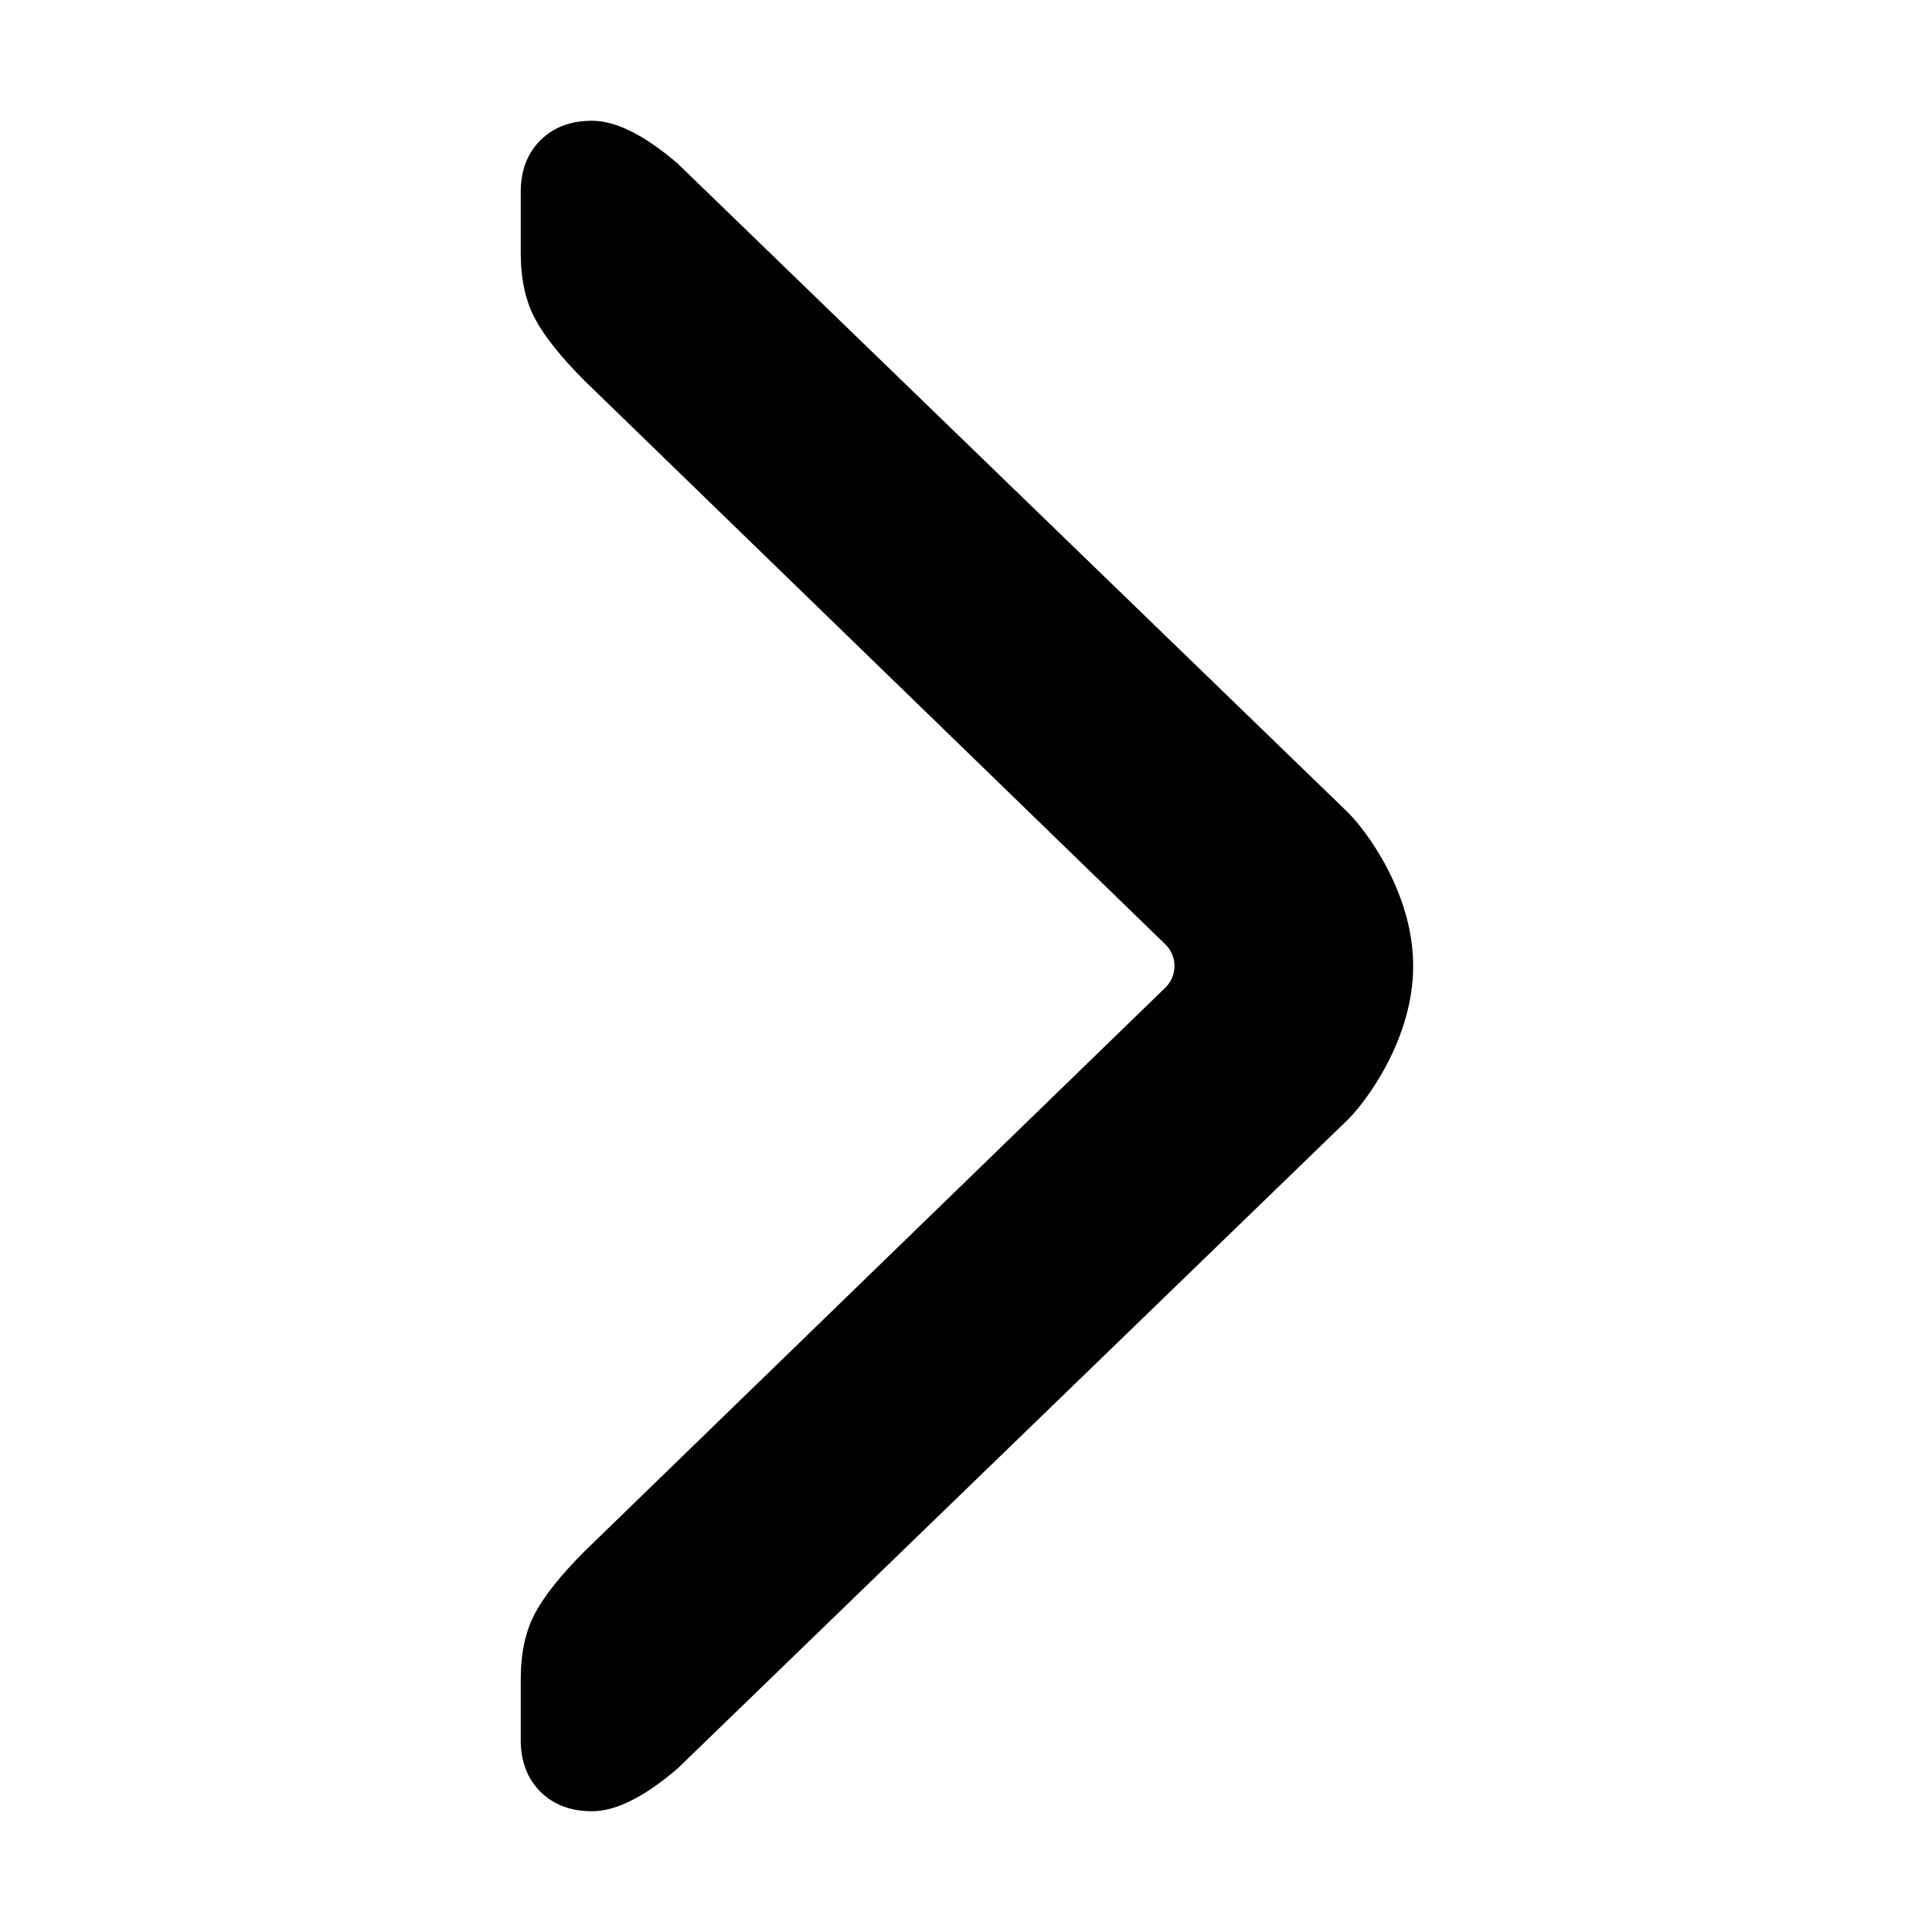
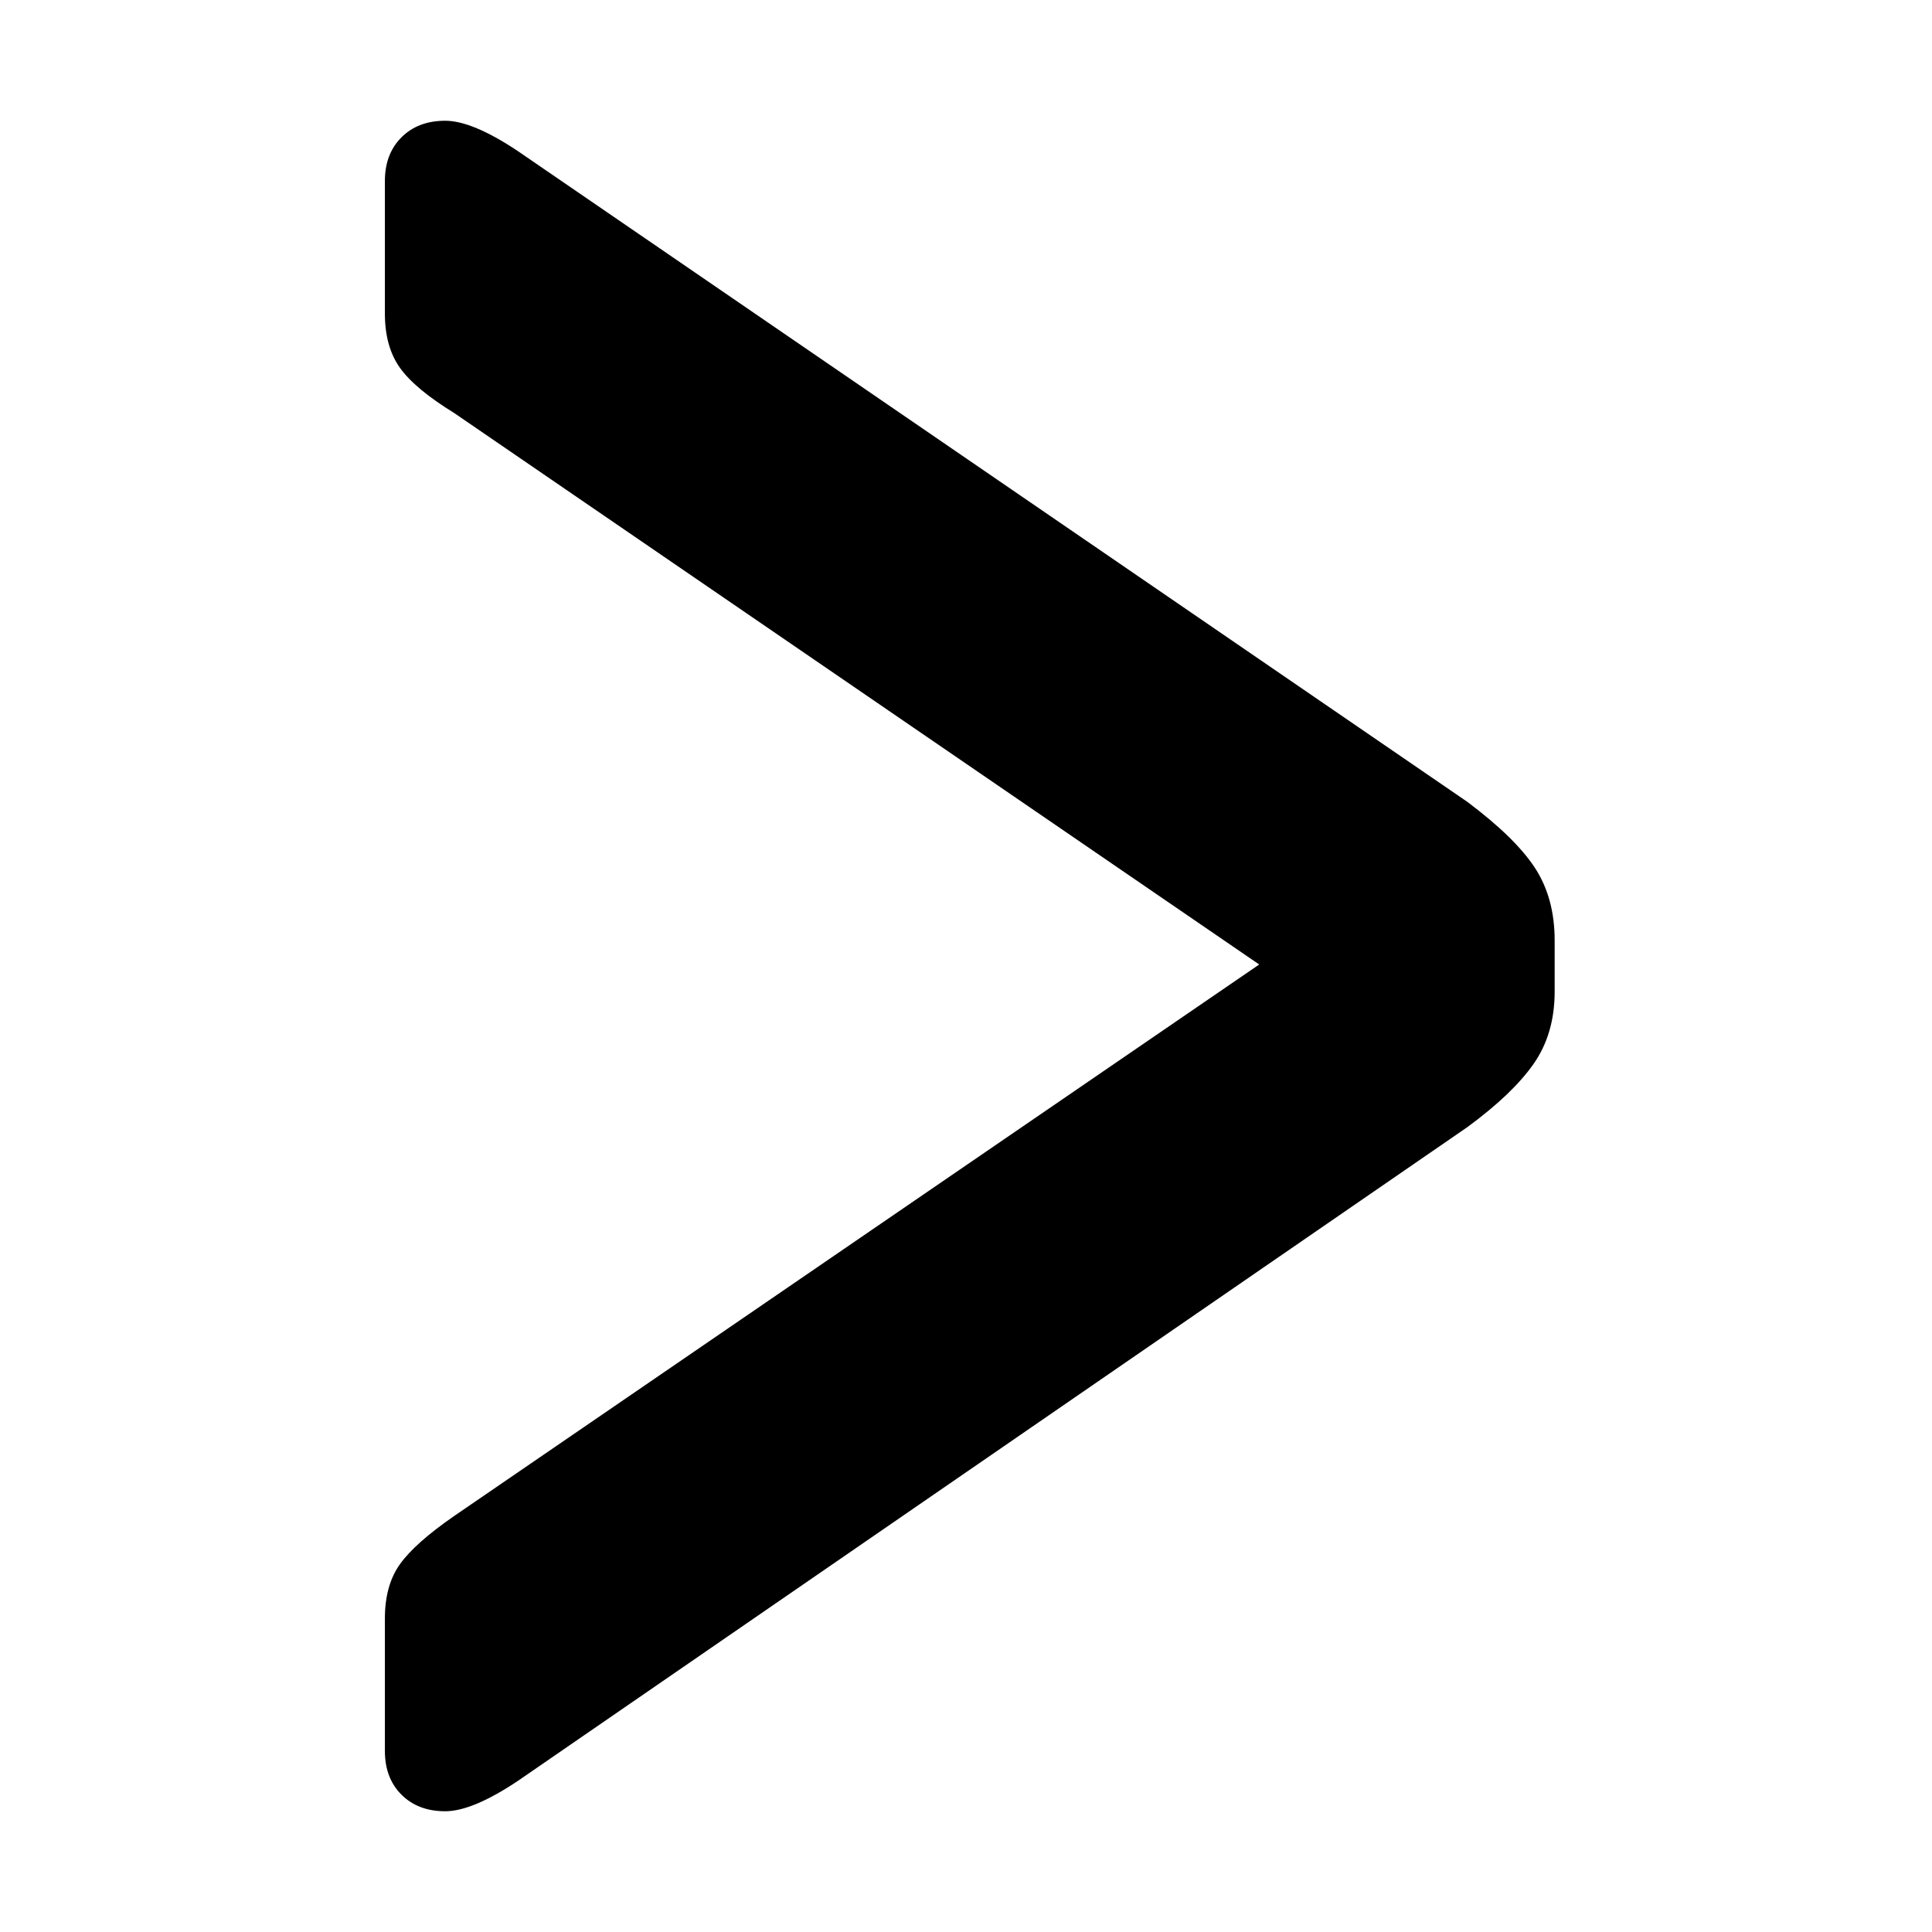
<svg xmlns="http://www.w3.org/2000/svg" width="256px" height="256px" viewBox="0 0 256 256" version="1.1">
  <defs />
  <g id="Page-1" stroke="none" stroke-width="1" fill="none" fill-rule="evenodd">
-     <g id="cta-arrow" fill="#030001">
-       <path d="M78.451,240 C75.616,240 73.332,239.134 71.599,237.401 C69.866,235.668 69,233.384 69,230.549 L69,222.515 C69,219.049 69.63,216.135 70.89,213.772 C72.15,211.409 74.356,208.653 77.506,205.502 L154.413,130.871 C155.999,129.332 156.037,126.8 154.498,125.214 C154.47,125.186 154.442,125.157 154.413,125.129 L77.506,50.498 C74.356,47.347 72.15,44.591 70.89,42.228 C69.63,39.865 69,36.951 69,33.485 L69,25.451 C69,22.616 69.866,20.332 71.599,18.599 C73.332,16.866 75.616,16 78.451,16 C81.602,16 85.383,17.89 89.793,21.671 L178.637,107.679 C181.013,110.056 187.253,118.287 187.253,128 C187.253,137.713 180.987,145.971 178.637,148.321 L89.793,234.329 C85.383,238.11 81.602,240 78.451,240 Z" id="›" />
+     <g id="cta-arrow" fill="#000000">
+       <path d="M58.99,240 C56.593,240 54.662,239.268 53.197,237.804 C51.732,236.34 51,234.41 51,232.014 L51,214.446 C51,211.518 51.666,209.122 52.997,207.258 C54.329,205.395 56.726,203.266 60.188,200.87 L166.851,127.8 L60.188,54.731 C56.726,52.601 54.329,50.605 52.997,48.742 C51.666,46.878 51,44.482 51,41.554 L51,23.986 C51,21.59 51.732,19.66 53.197,18.196 C54.662,16.732 56.593,16 58.99,16 C61.387,16 64.582,17.331 68.577,19.993 L194.415,106.239 C198.676,109.433 201.672,112.361 203.403,115.023 C205.134,117.685 206,120.879 206,124.606 L206,131.394 C206,135.121 205.068,138.315 203.204,140.977 C201.339,143.639 198.41,146.434 194.415,149.362 L68.577,236.007 C64.582,238.669 61.387,240 58.99,240 Z" id="&gt;" />
    </g>
  </g>
</svg>
